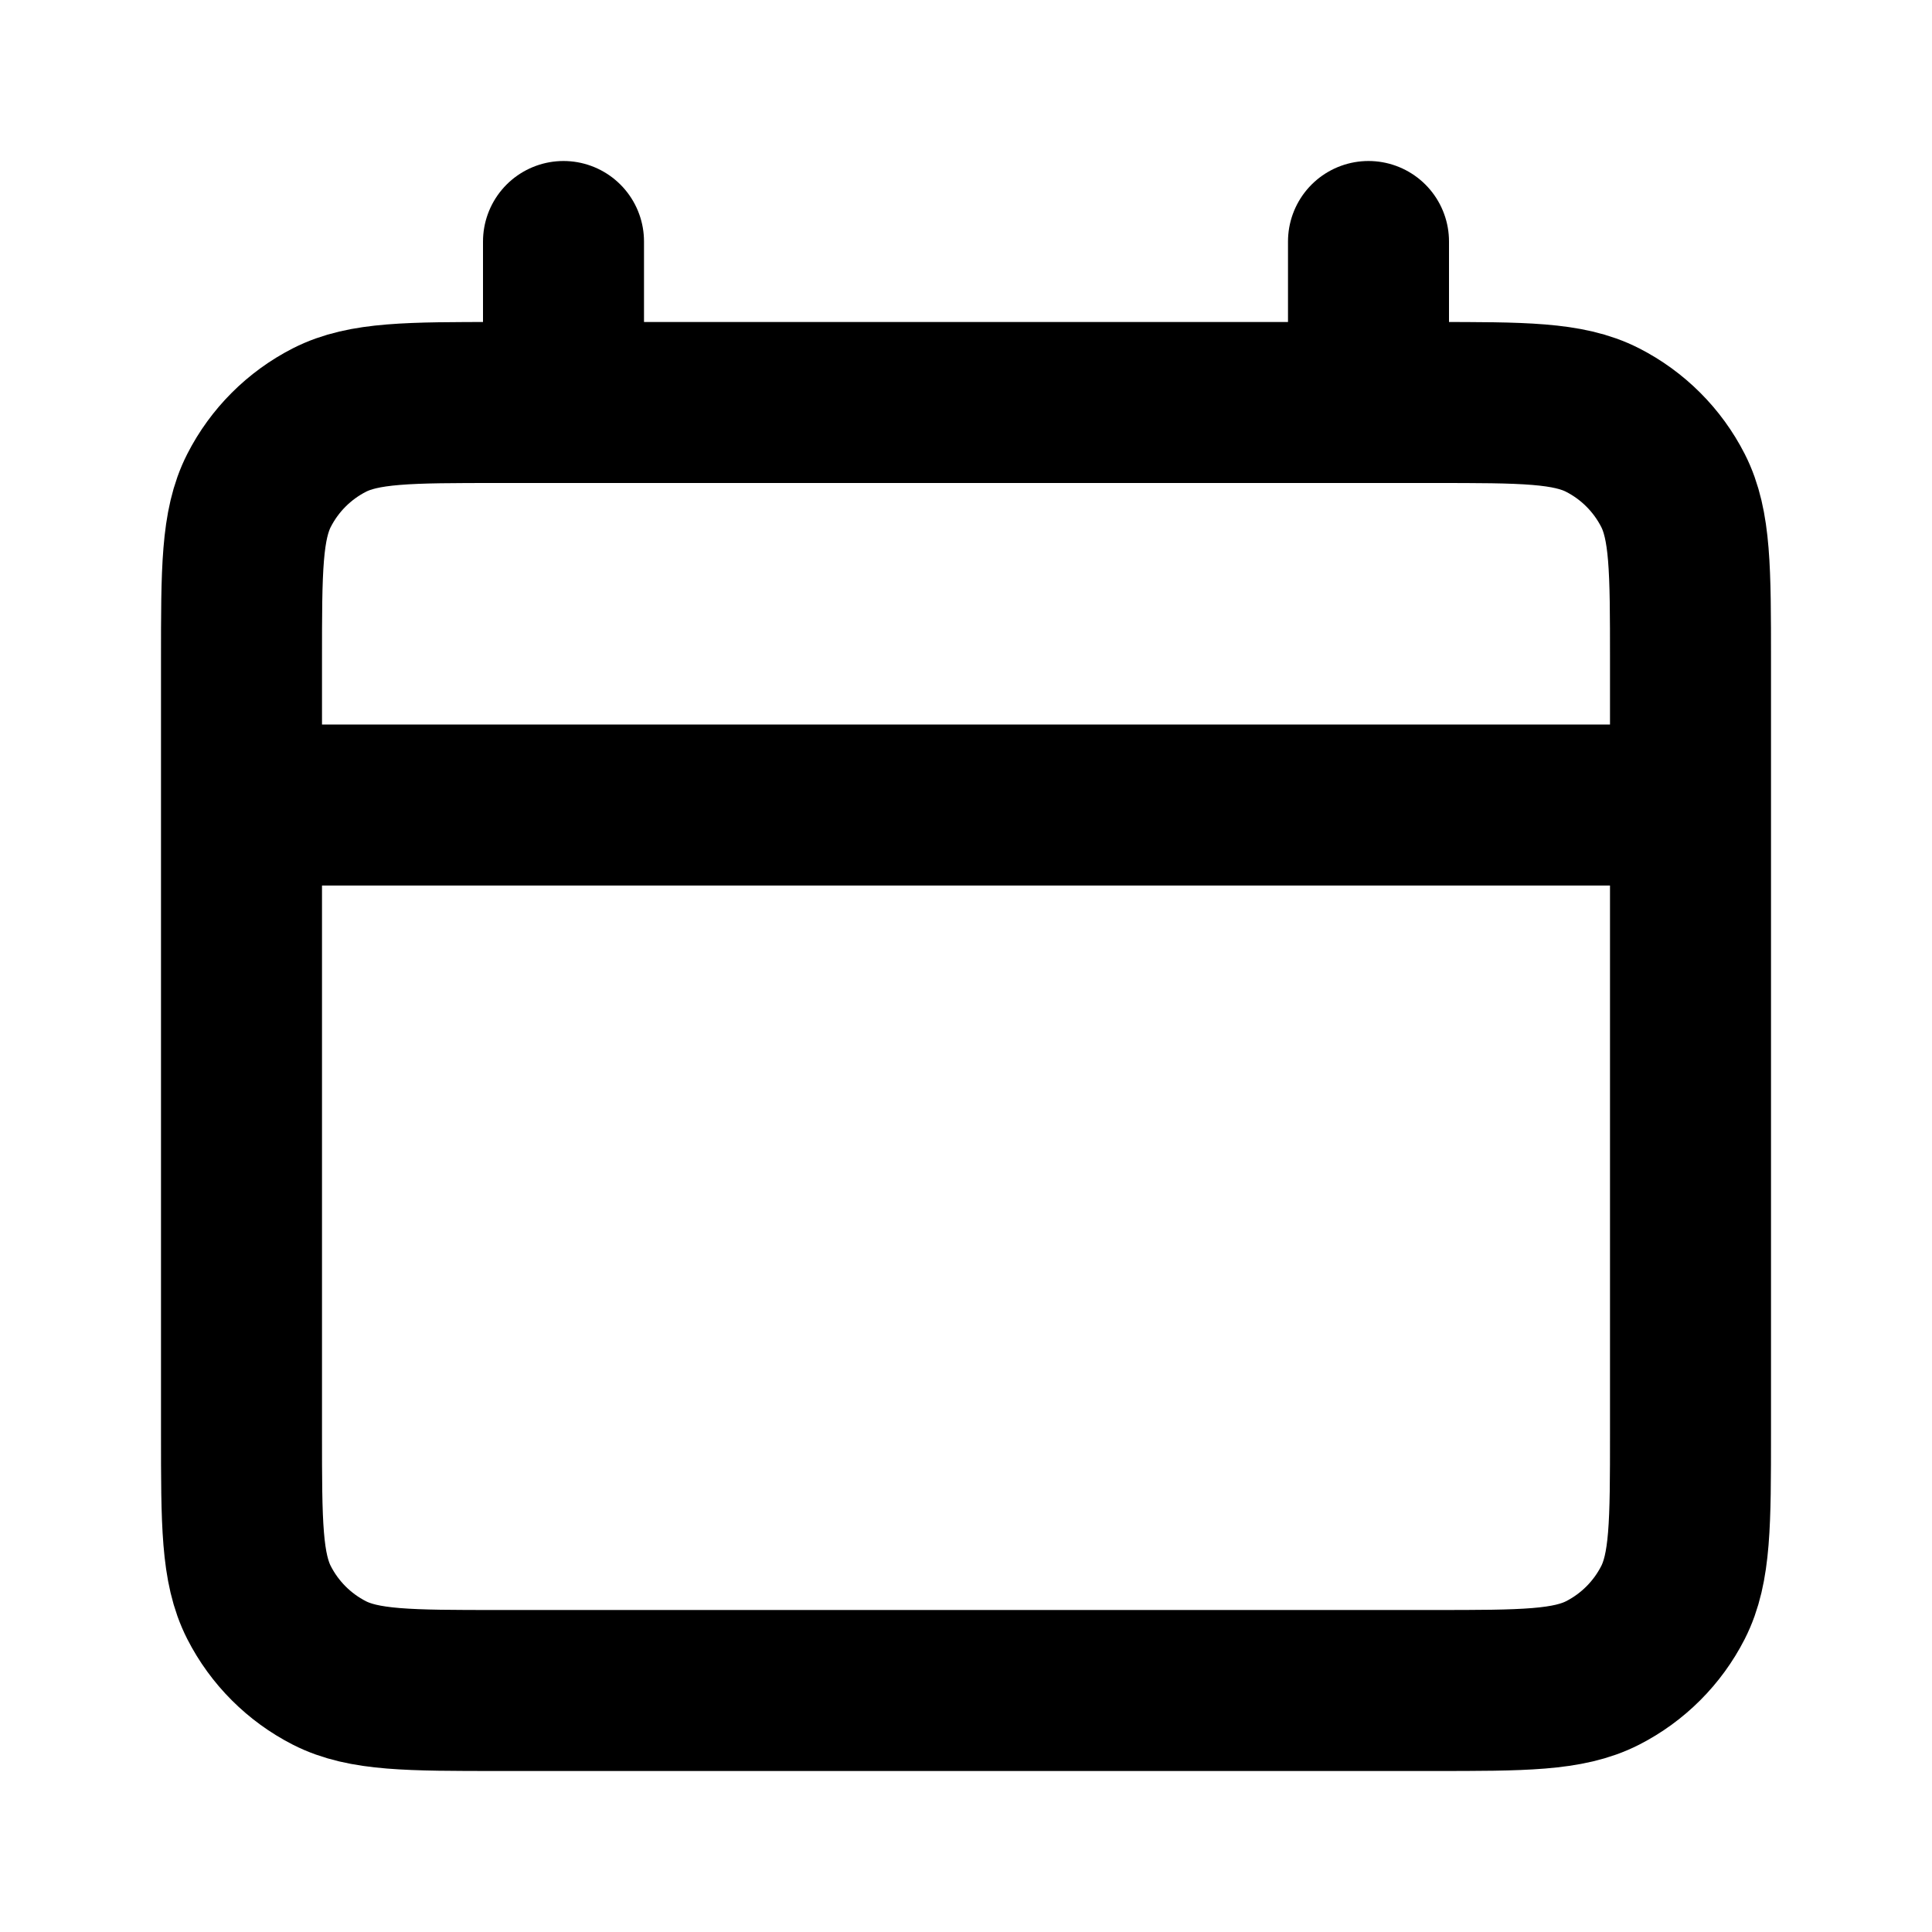
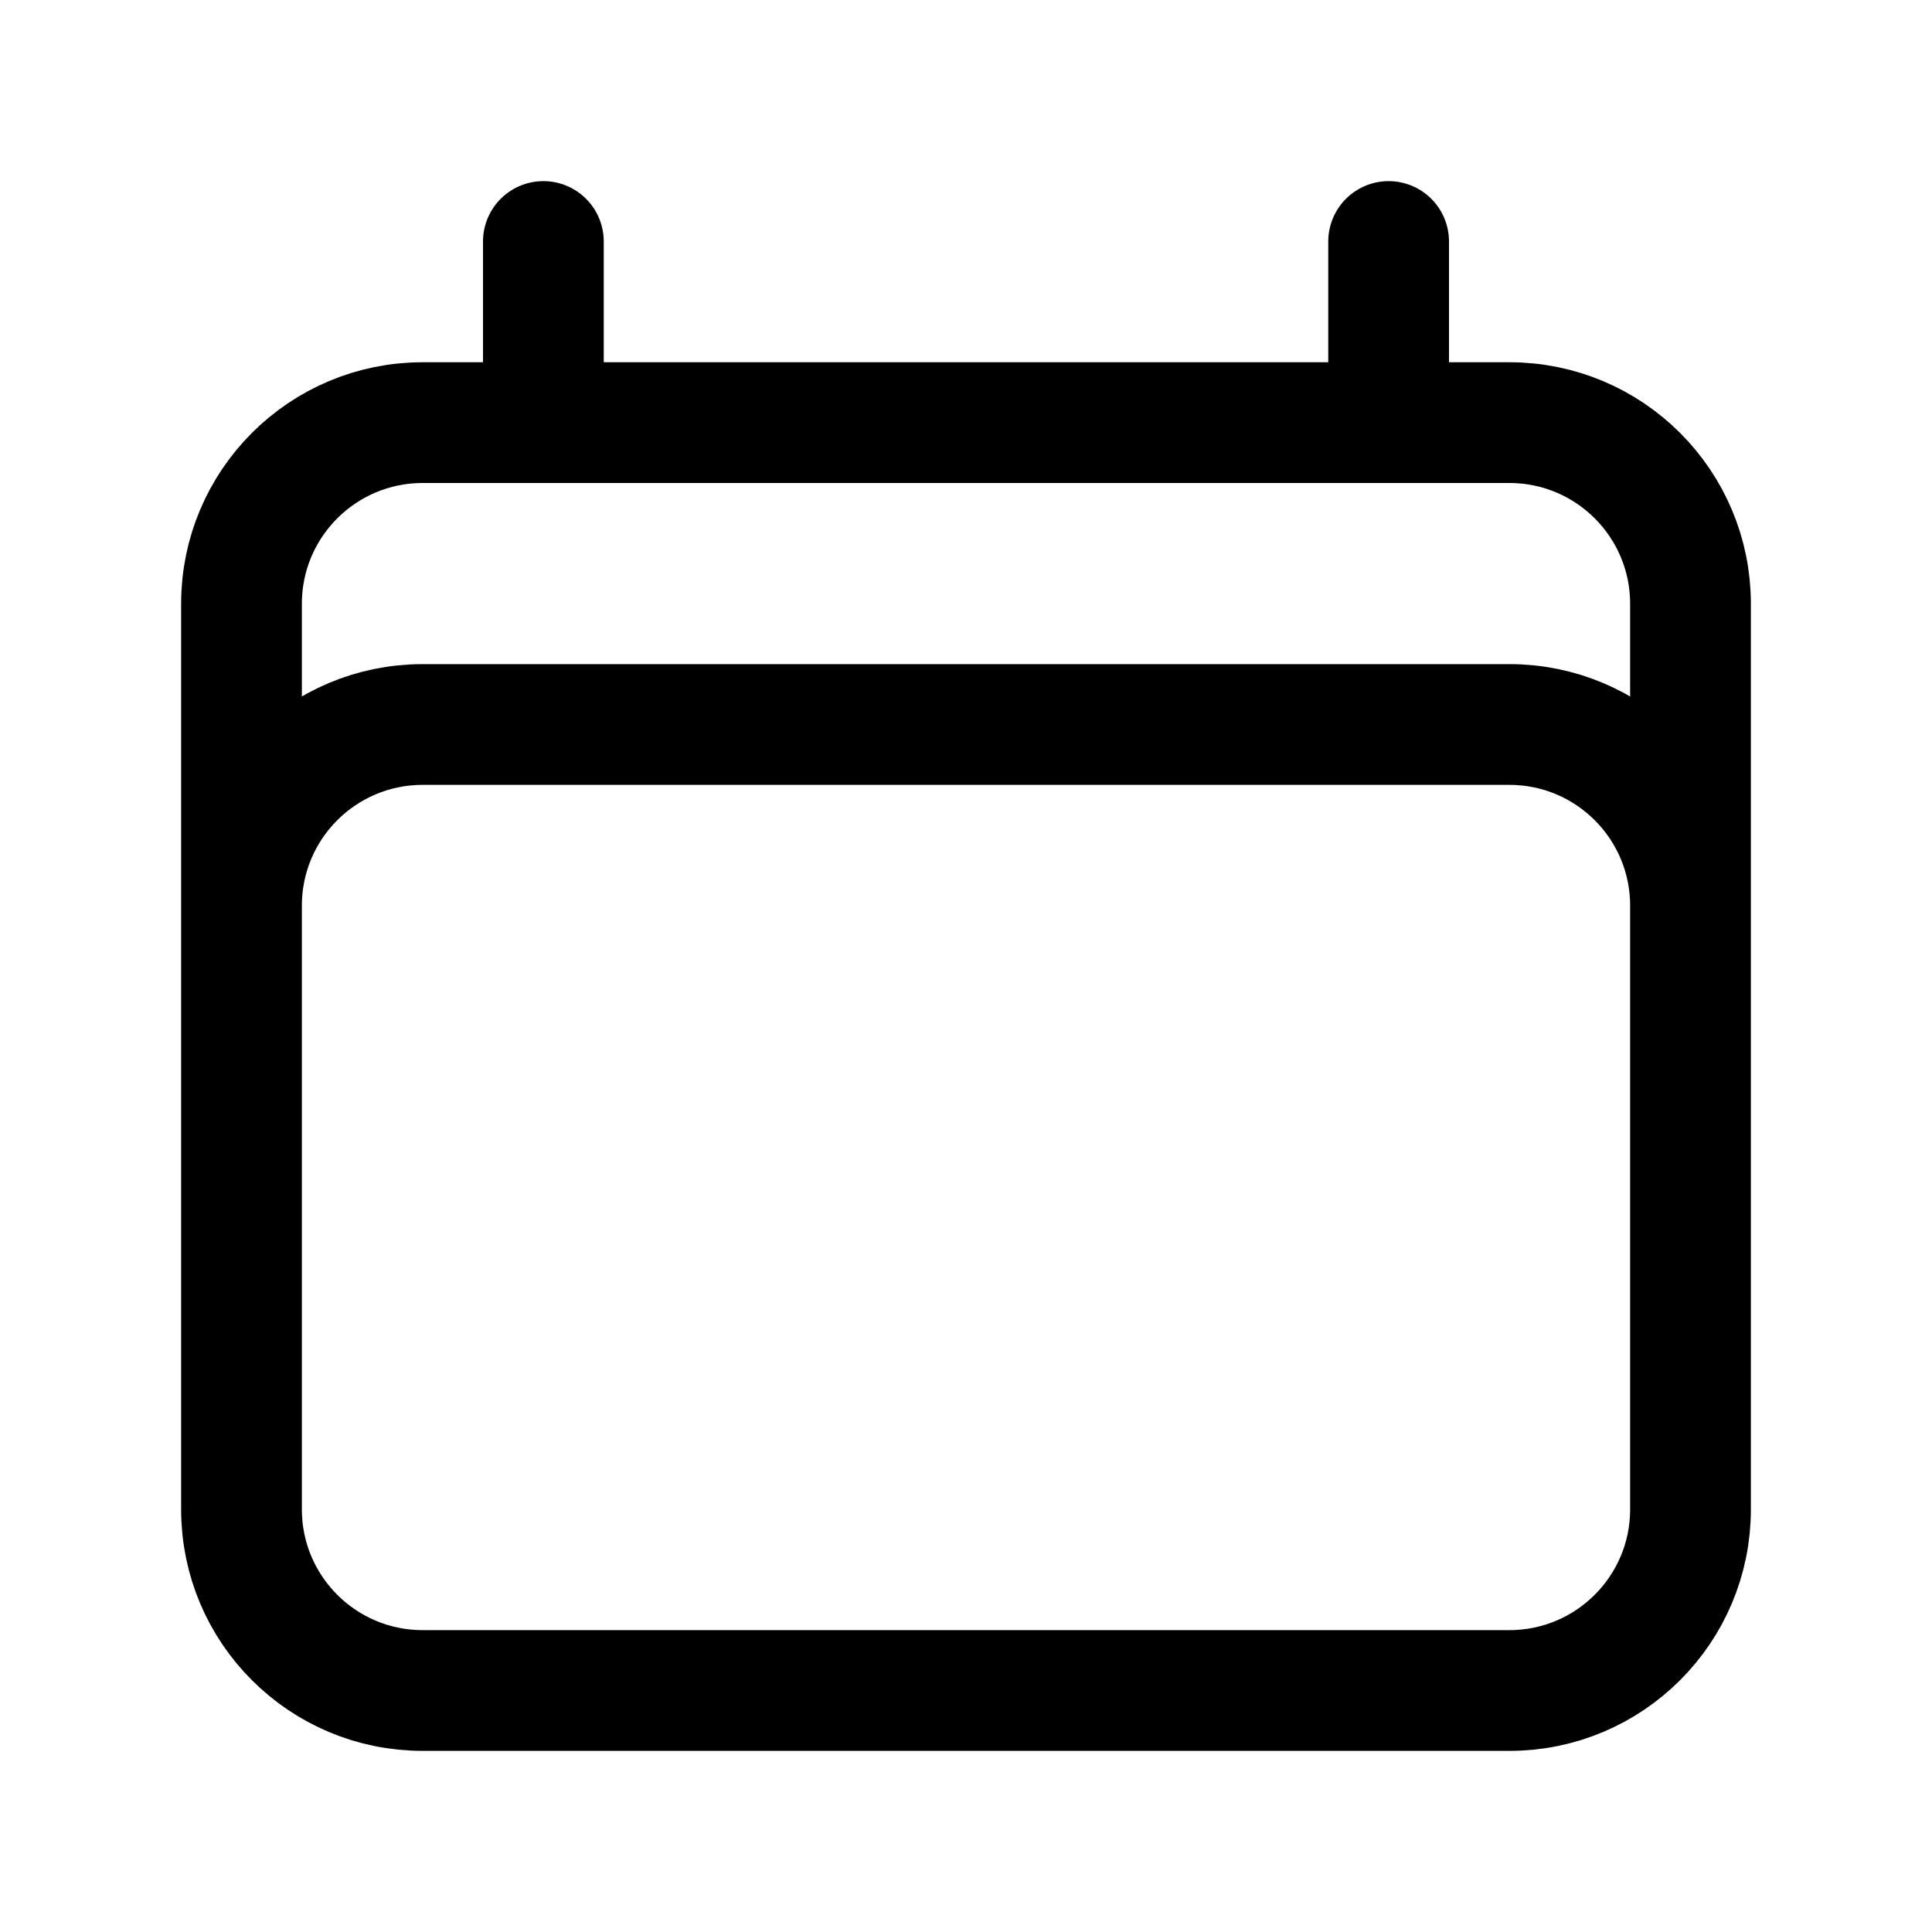
- <svg xmlns="http://www.w3.org/2000/svg" width="800px" height="800px" viewBox="0 0 24 24" fill="none">
-   <path d="M3 10H21M7 3V5M17 3V5M6.2 21H17.8C18.92 21 19.48 21 19.908 20.782C20.284 20.59 20.59 20.284 20.782 19.908C21 19.48 21 18.92 21 17.8V8.2C21 7.08 21 6.52 20.782 6.092C20.59 5.716 20.284 5.41 19.908 5.218C19.48 5 18.92 5 17.8 5H6.2C5.08 5 4.52 5 4.092 5.218C3.716 5.41 3.41 5.716 3.218 6.092C3 6.52 3 7.08 3 8.2V17.8C3 18.92 3 19.48 3.218 19.908C3.41 20.284 3.716 20.59 4.092 20.782C4.52 21 5.08 21 6.2 21Z" stroke="currentColor" stroke-width="2" stroke-linecap="round" stroke-linejoin="round" />
+ <svg xmlns="http://www.w3.org/2000/svg" fill="none" viewBox="0 0 24 24" stroke-width="1.5" stroke="currentColor" class="size-6">
+   <path stroke-linecap="round" stroke-linejoin="round" d="M6.75 3v2.25M17.25 3v2.25M3 18.75V7.5a2.25 2.25 0 0 1 2.25-2.25h13.5A2.25 2.25 0 0 1 21 7.5v11.25m-18 0A2.25 2.25 0 0 0 5.25 21h13.5A2.25 2.25 0 0 0 21 18.75m-18 0v-7.5A2.25 2.25 0 0 1 5.25 9h13.5A2.25 2.25 0 0 1 21 11.25v7.5" />
</svg>
